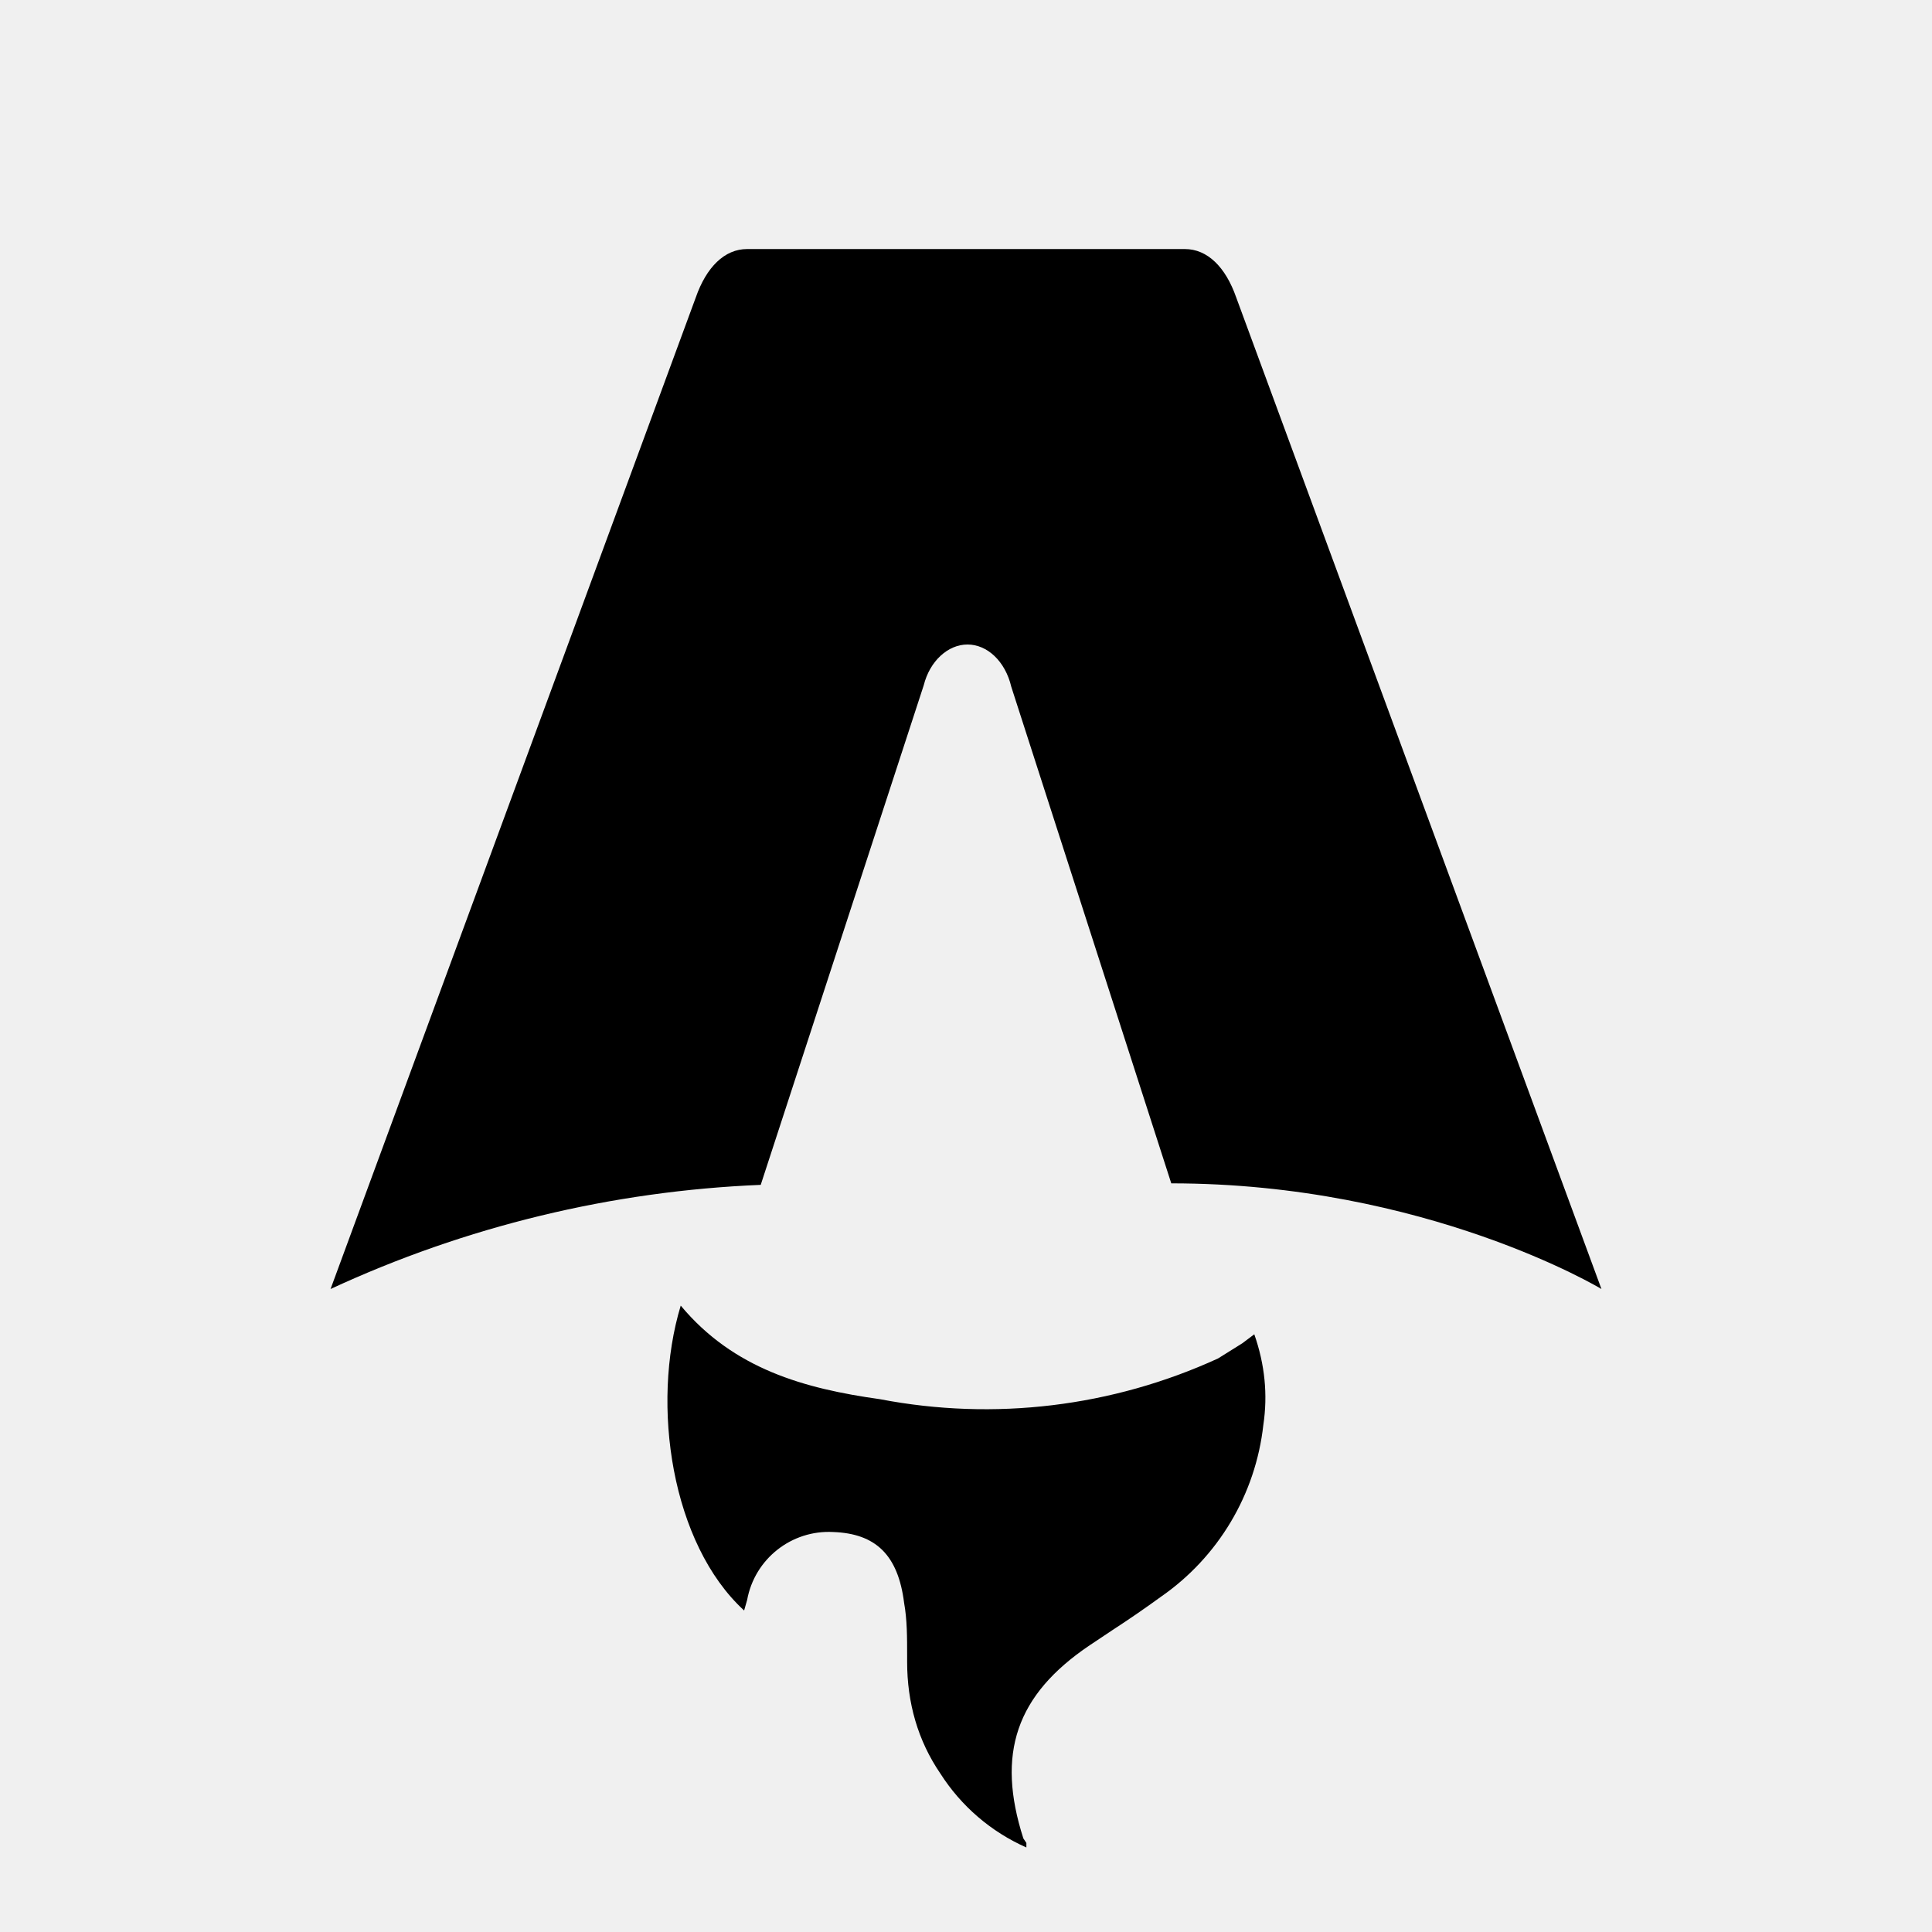
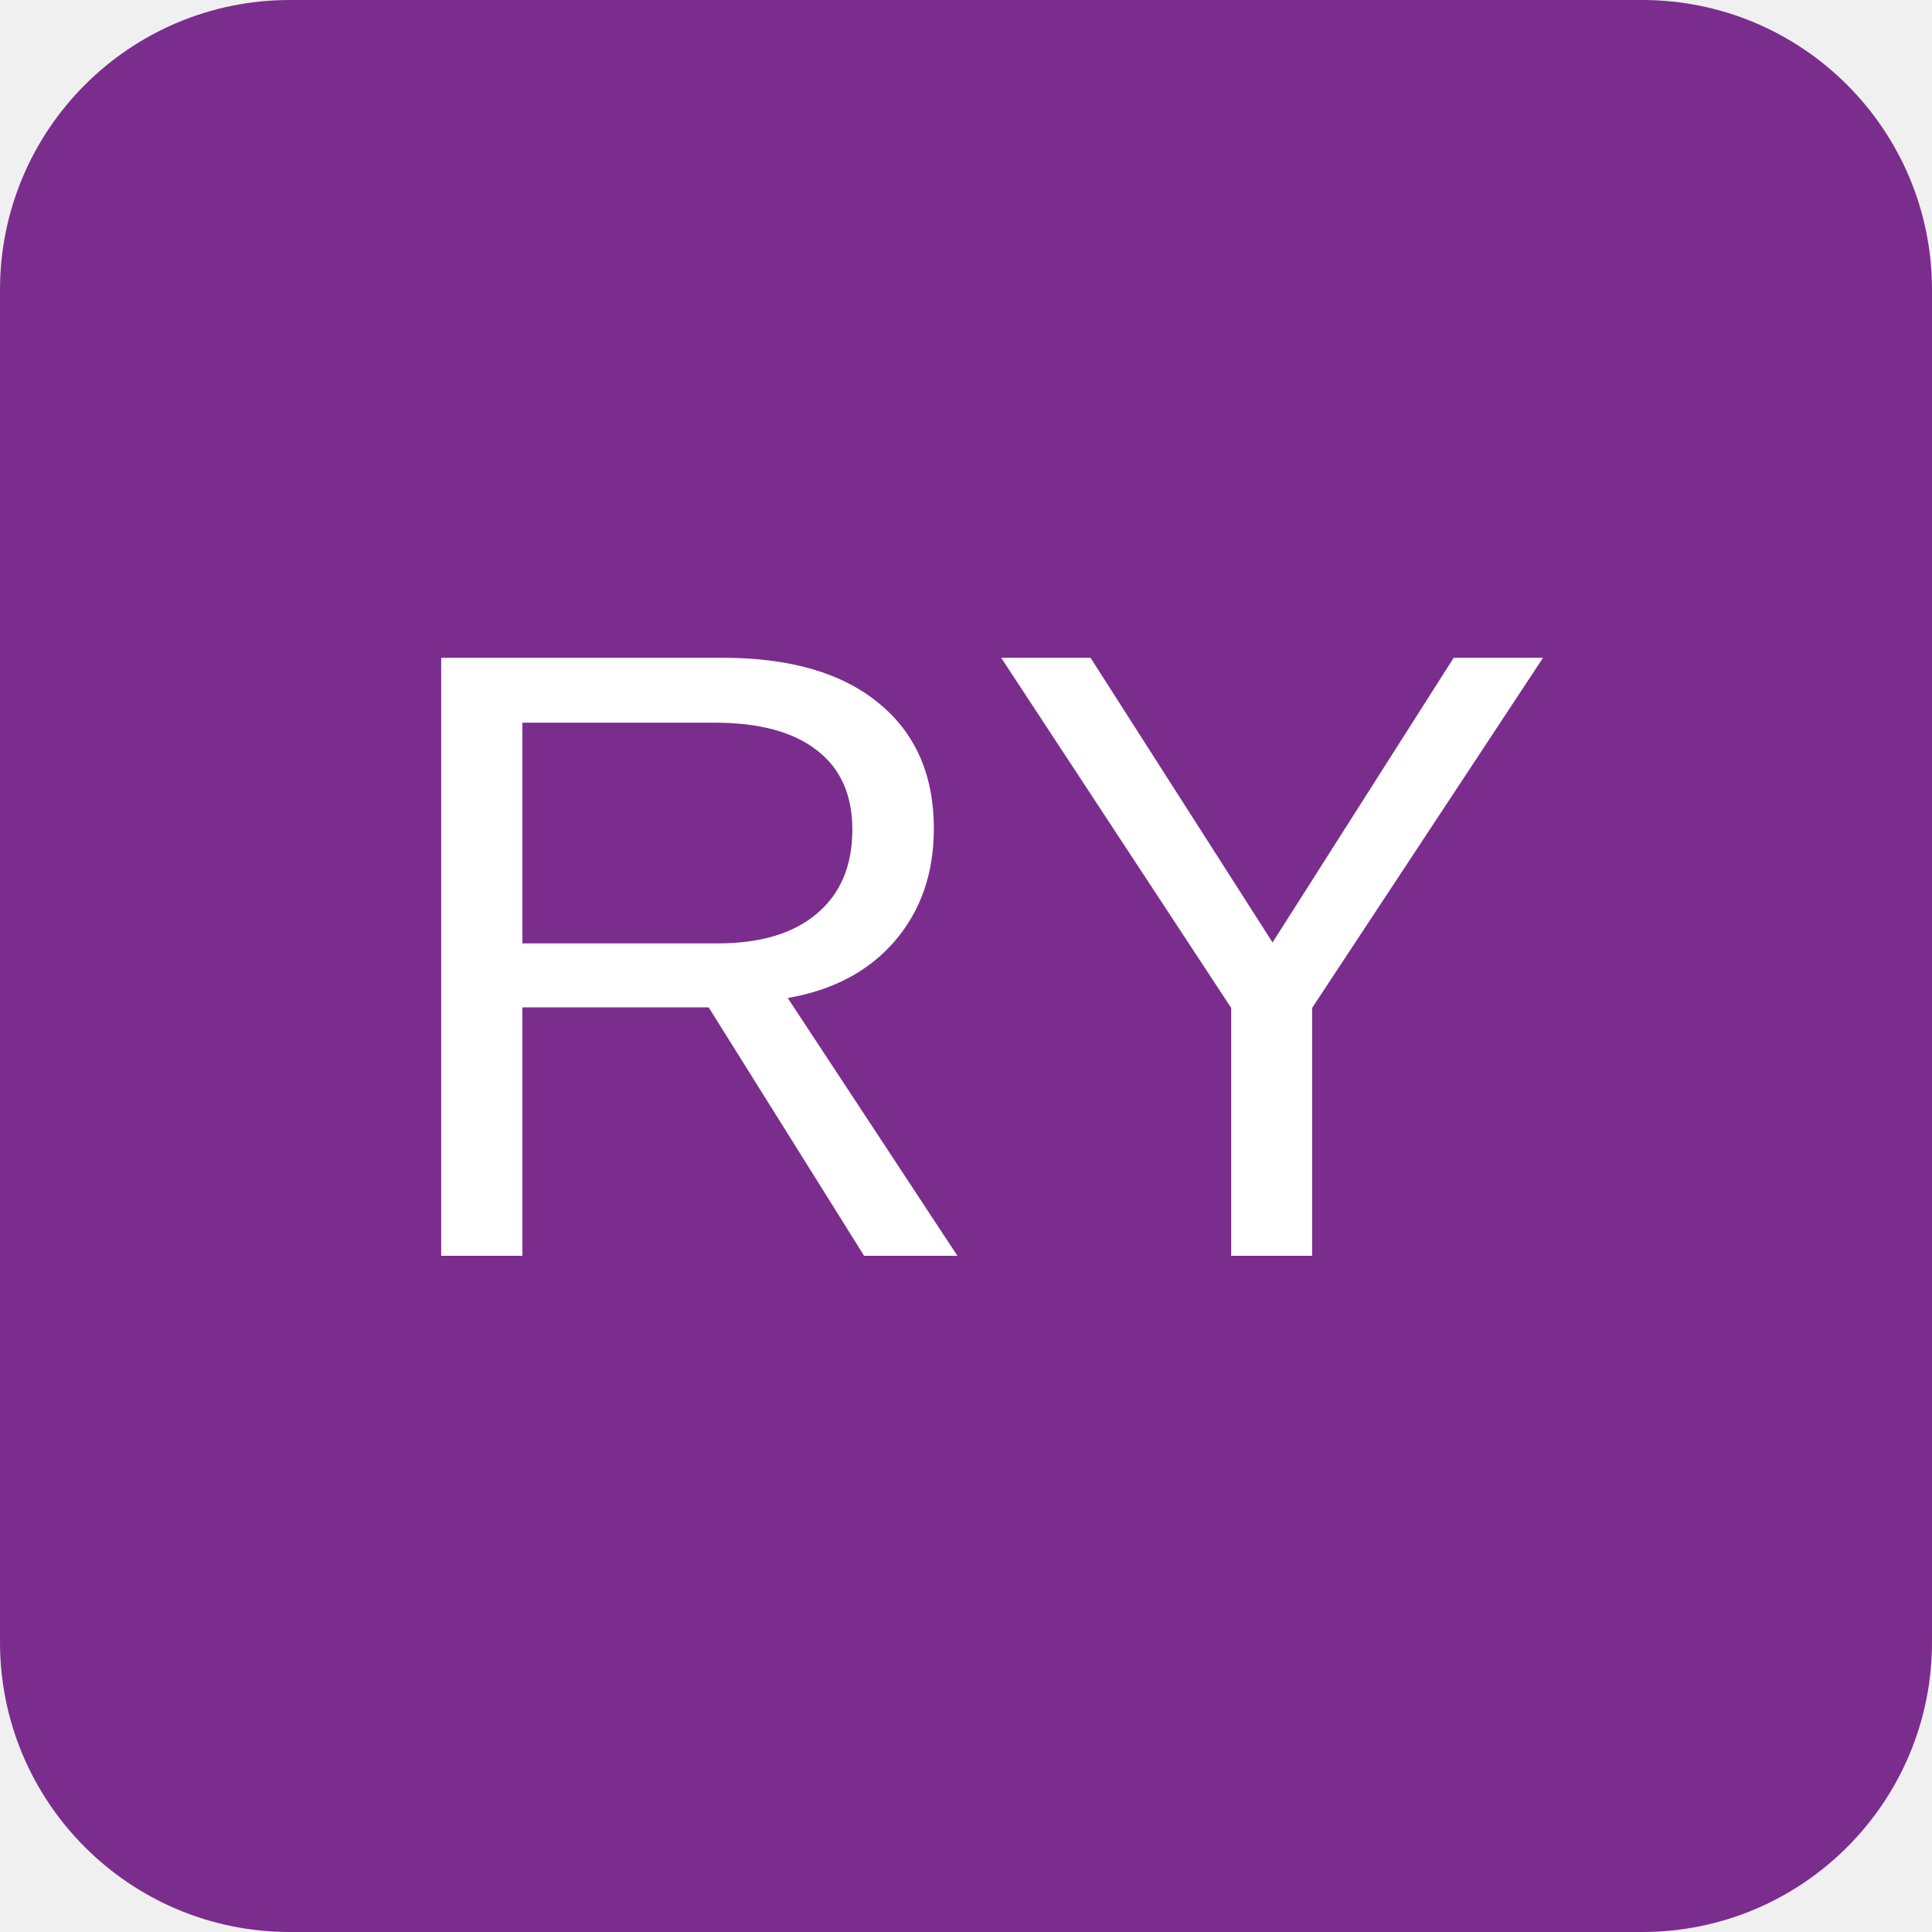
- <svg xmlns="http://www.w3.org/2000/svg" fill="none" viewBox="0 0 128 128">
-   <path d="M50.4 78.5a75.1 75.1 0 0 0-28.5 6.9l24.2-65.7c.7-2 1.9-3.2 3.4-3.2h29c1.5 0 2.7 1.2 3.4 3.2l24.2 65.7s-11.6-7-28.5-7L67 45.5c-.4-1.7-1.6-2.8-2.9-2.8-1.3 0-2.5 1.1-2.9 2.7L50.4 78.5Zm-1.1 28.2Zm-4.2-20.2c-2 6.6-.6 15.8 4.2 20.2a17.5 17.5 0 0 1 .2-.7 5.5 5.5 0 0 1 5.7-4.5c2.8.1 4.3 1.5 4.7 4.7.2 1.1.2 2.3.2 3.5v.4c0 2.7.7 5.2 2.2 7.4a13 13 0 0 0 5.7 4.9v-.3l-.2-.3c-1.8-5.6-.5-9.5 4.4-12.8l1.5-1a73 73 0 0 0 3.2-2.2 16 16 0 0 0 6.8-11.4c.3-2 .1-4-.6-6l-.8.6-1.6 1a37 37 0 0 1-22.4 2.7c-5-.7-9.7-2-13.2-6.2Z" />
-   <style>
-         path { fill: #000; }
-         @media (prefers-color-scheme: dark) {
-             path { fill: #FFF; }
-         }
-     </style>
+ <svg xmlns="http://www.w3.org/2000/svg" viewBox="0 0 100 100">
+   <rect width="100" height="100" fill="#7B2D8E" rx="15" />
+   <text x="50" y="65" font-size="45" text-anchor="middle" fill="white" font-family="Arial, sans-serif">RY</text>
</svg>
